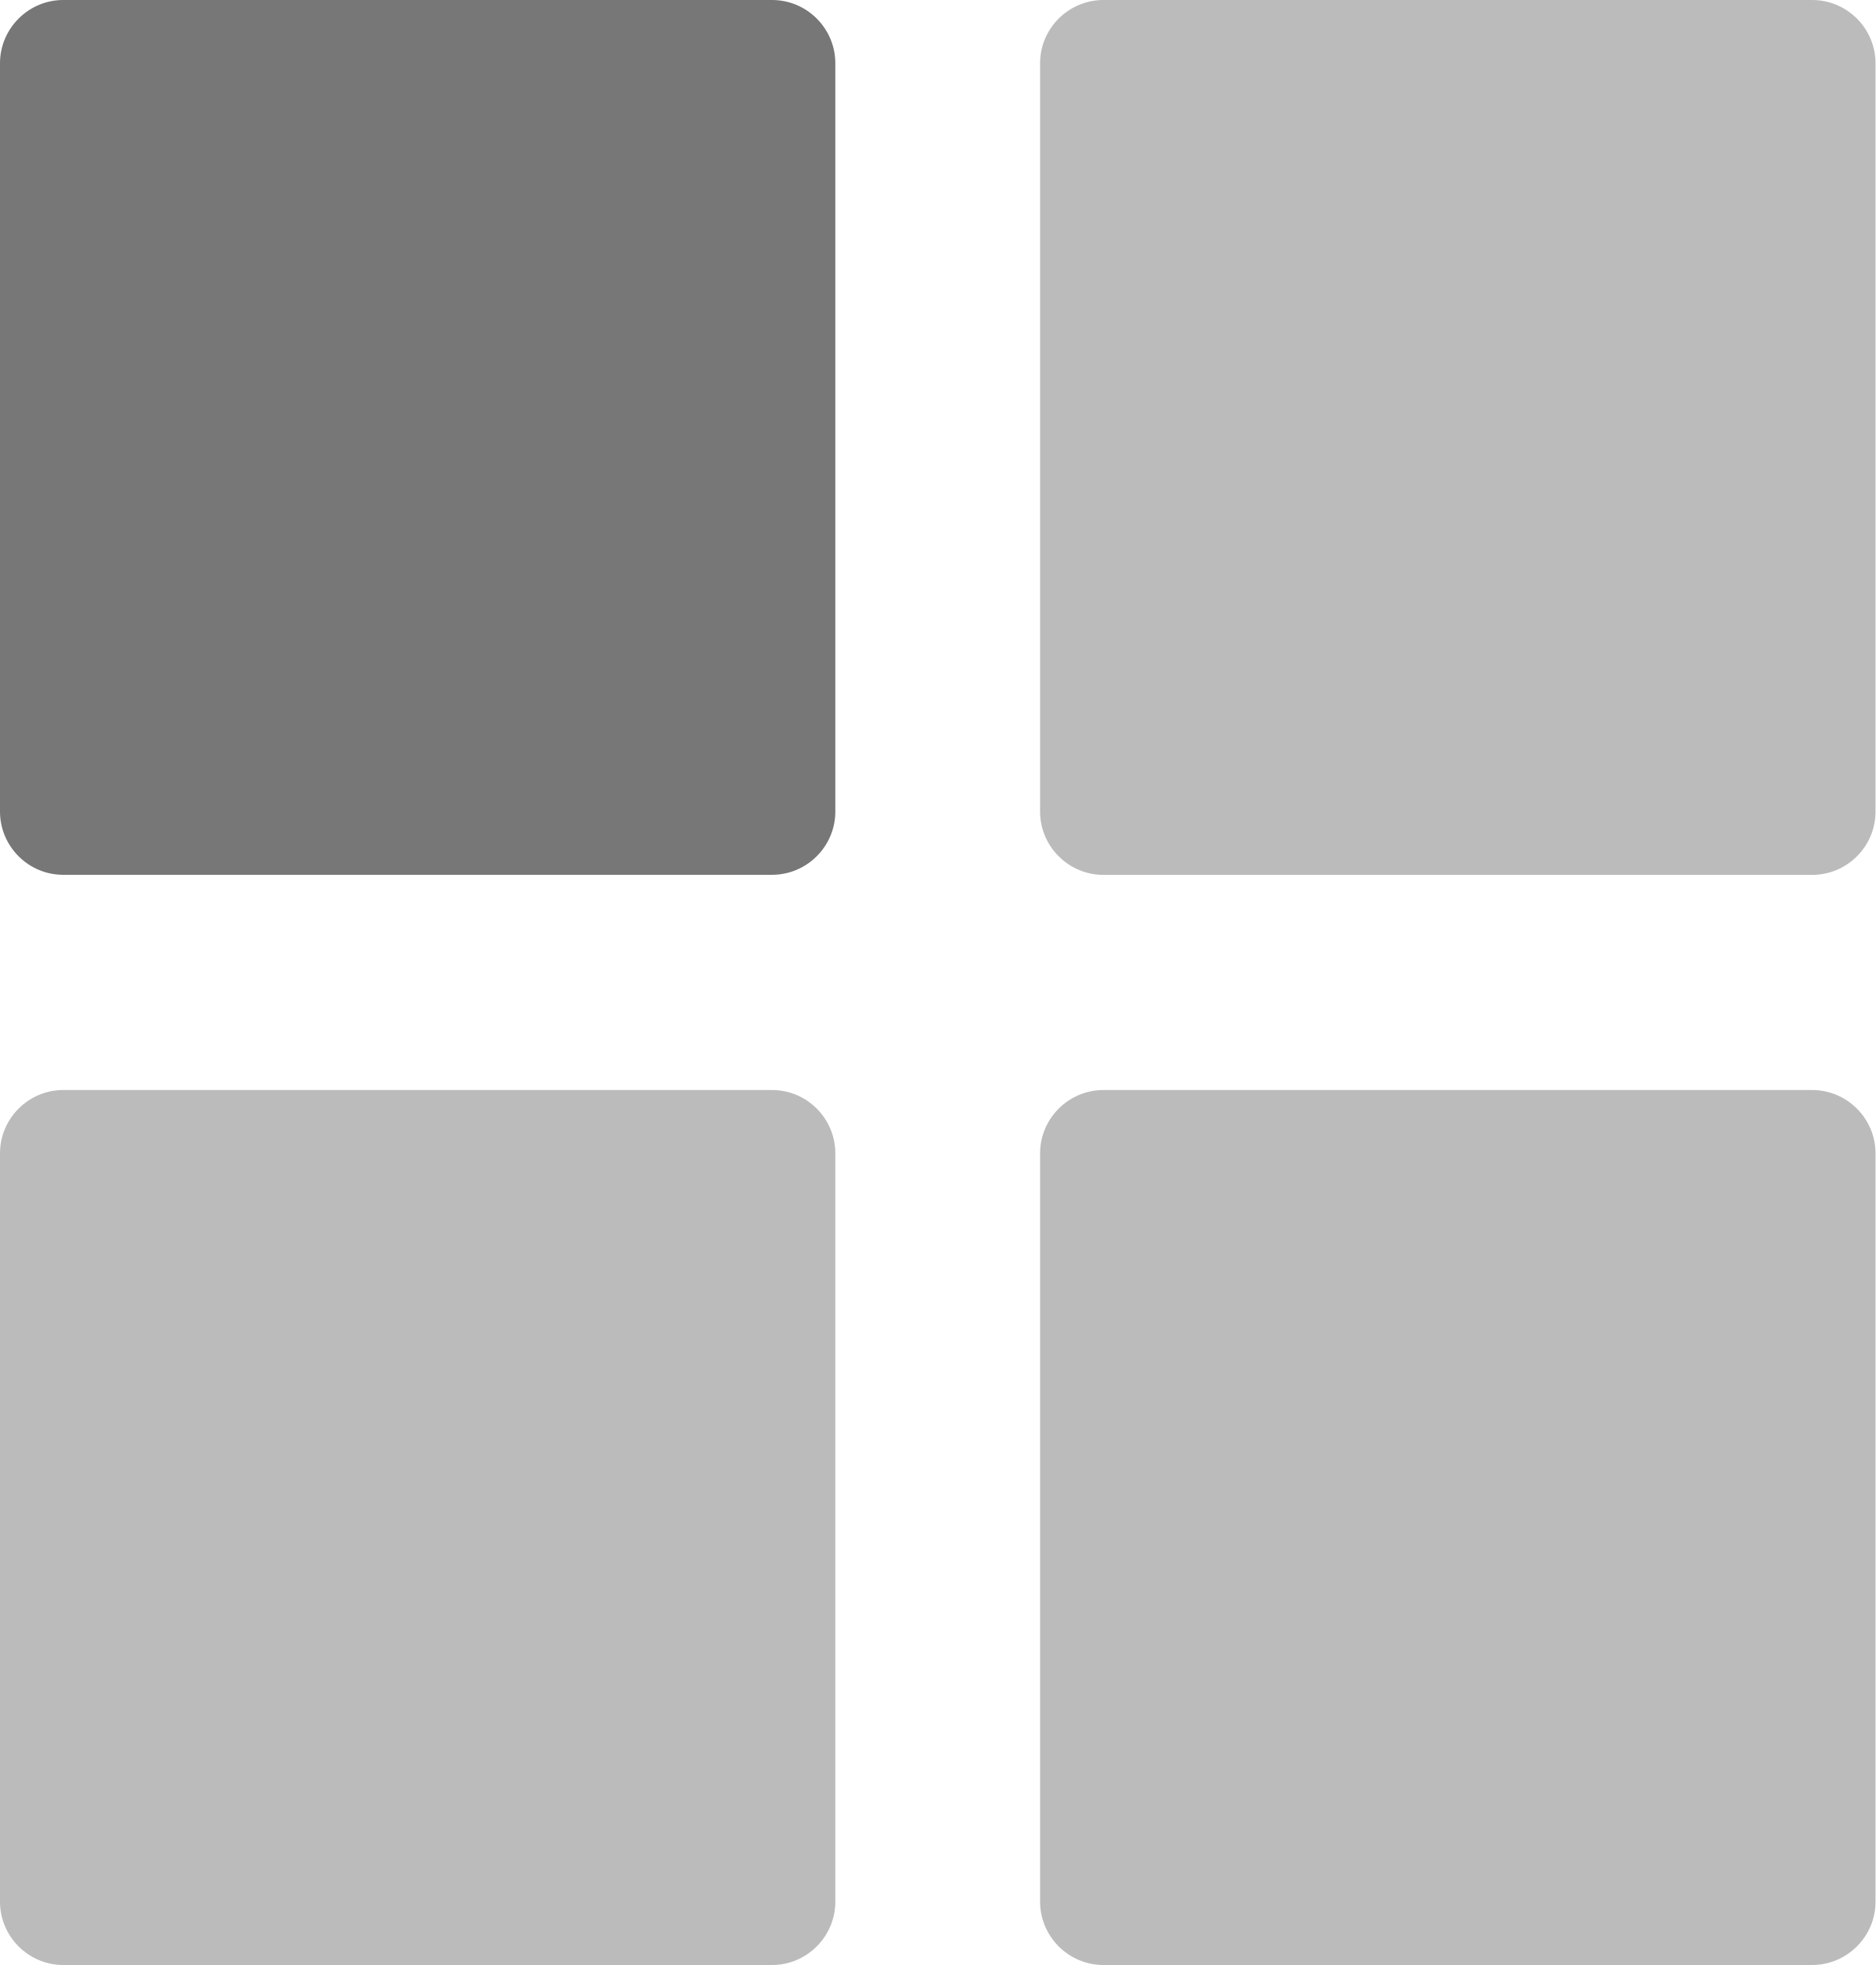
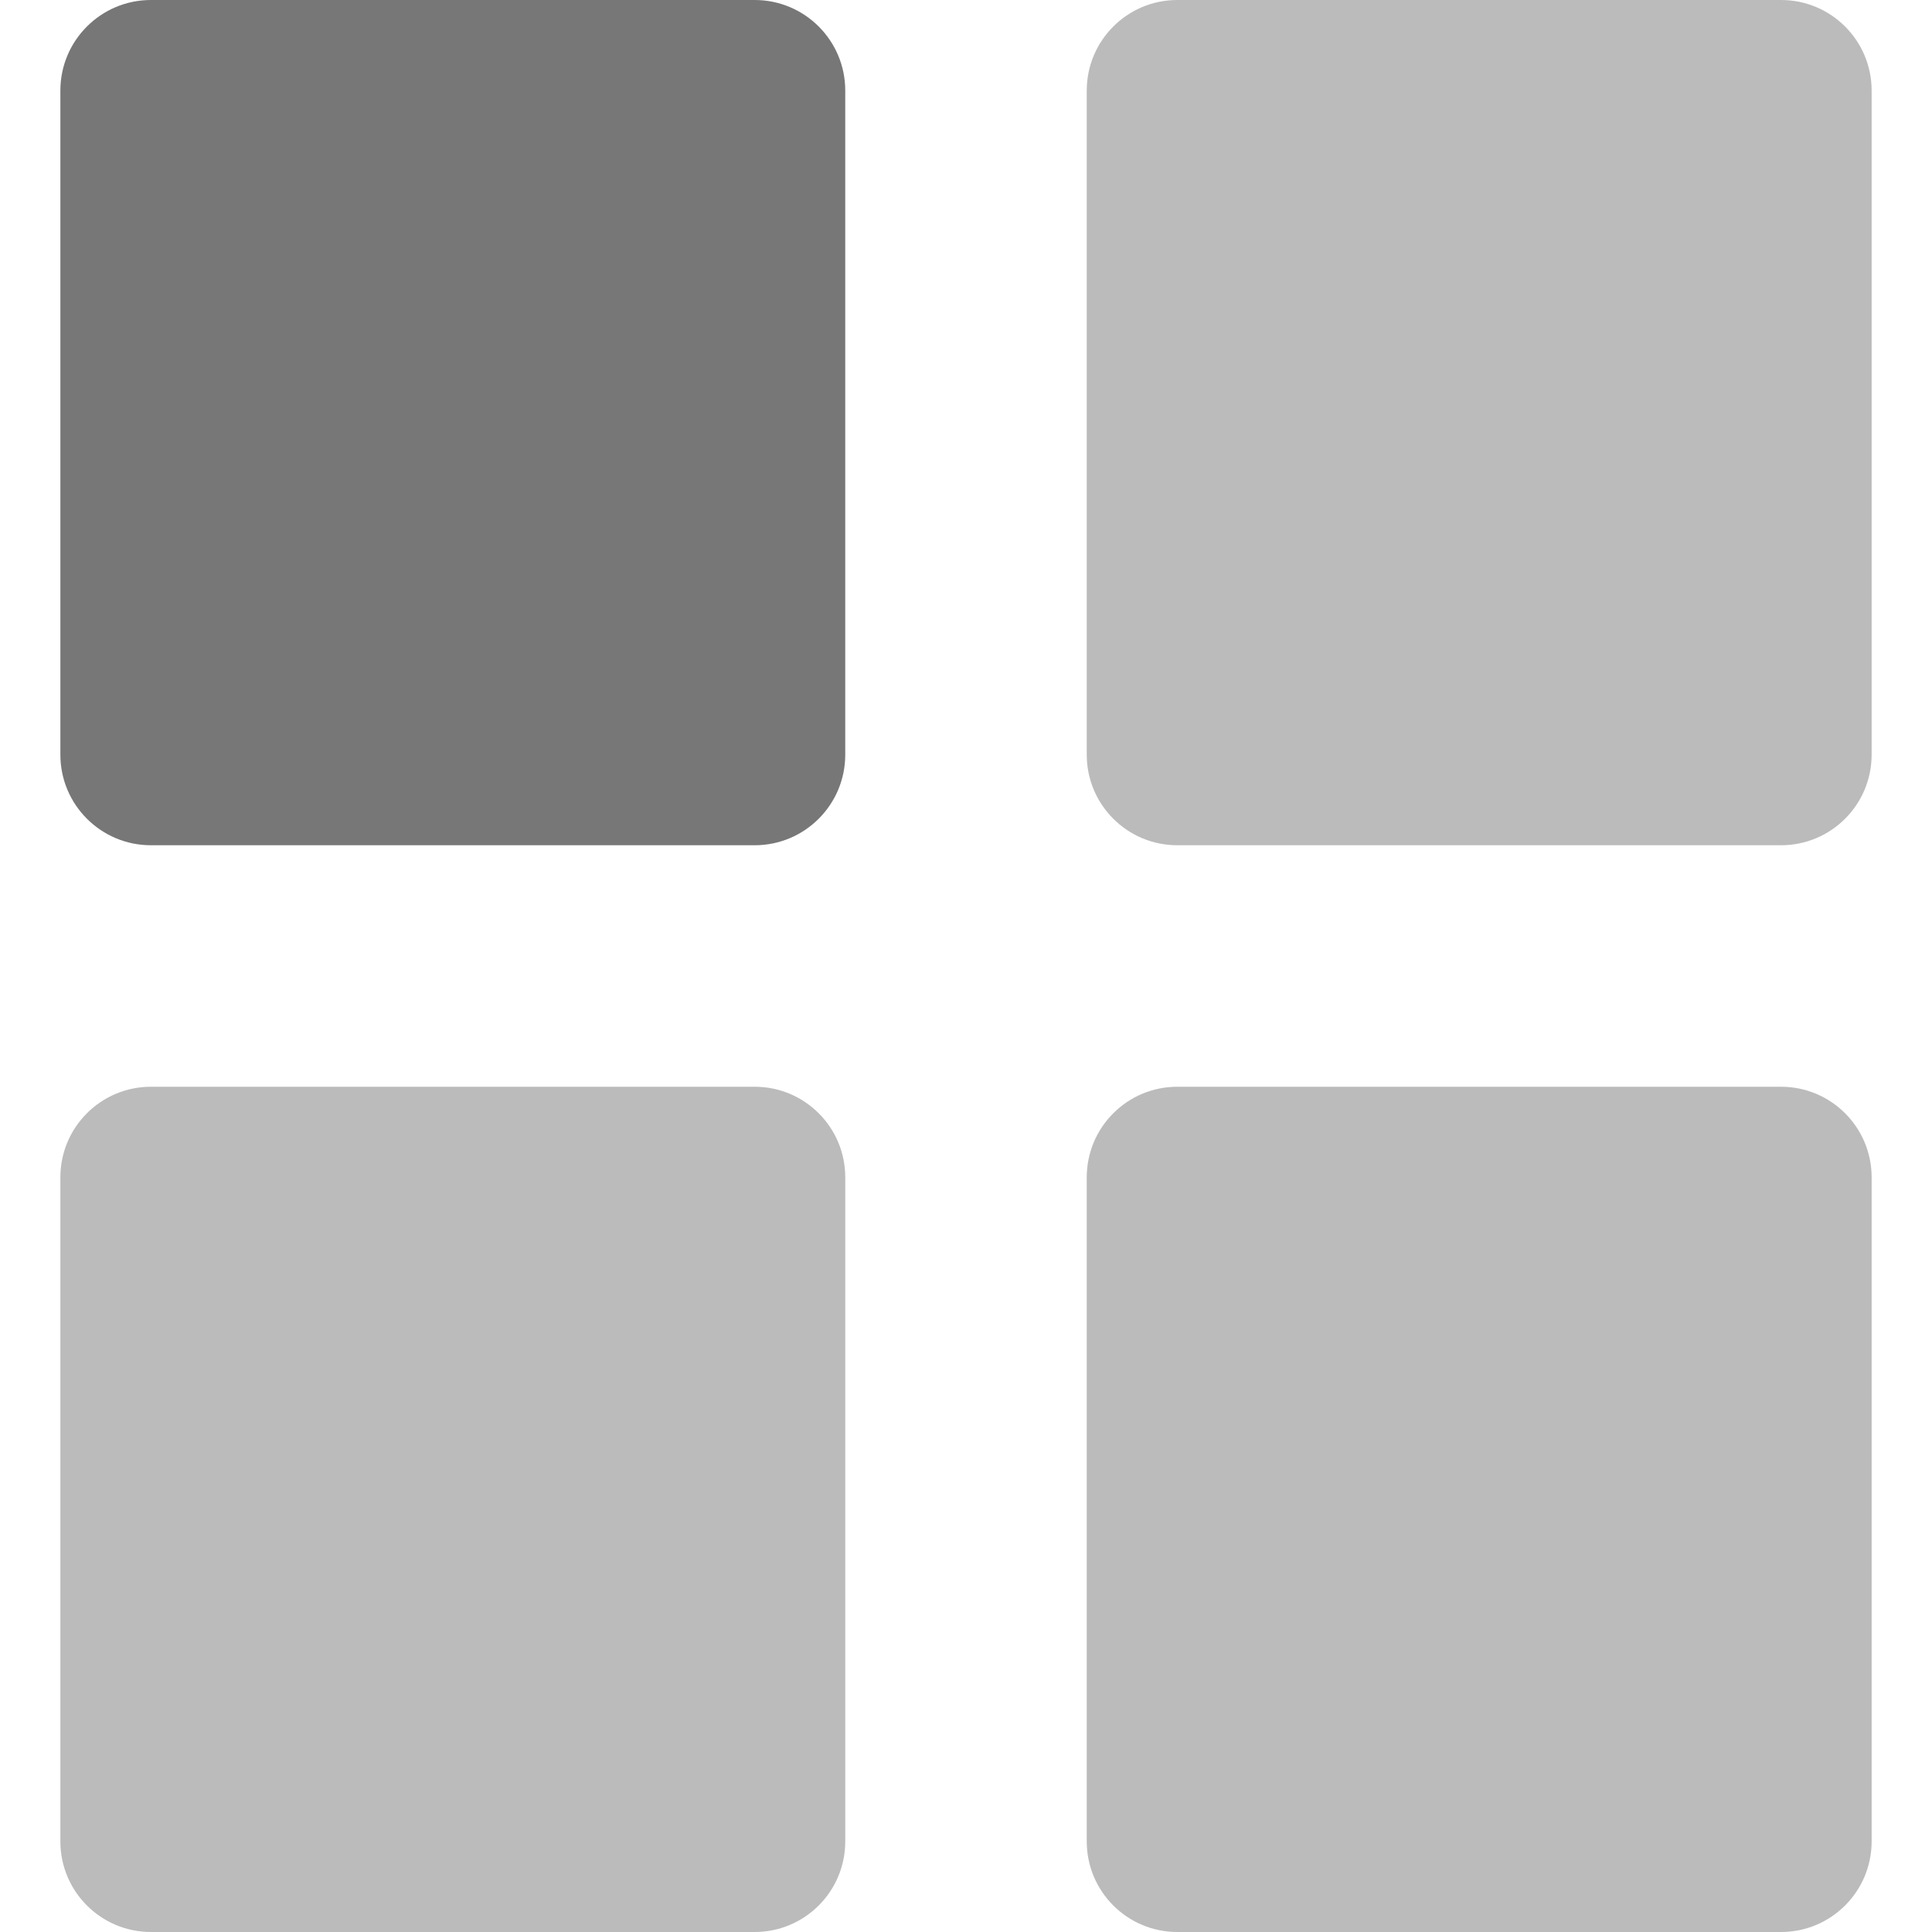
- <svg xmlns="http://www.w3.org/2000/svg" version="1.1" id="Ebene_1" x="0px" y="0px" width="21.002px" height="22.002px" viewBox="0 0 21.002 22.002" enable-background="new 0 0 21.002 22.002" xml:space="preserve">
-   <g opacity="0.5">
-     <path fill="#777777" d="M21.002,21.293c0,0.39-0.319,0.709-0.709,0.709h-7.937c-0.39,0-0.709-0.319-0.709-0.709v-8.379   c0-0.39,0.319-0.709,0.709-0.709h7.937c0.39,0,0.709,0.319,0.709,0.709V21.293z" />
-   </g>
-   <g opacity="0.5">
-     <path fill="#777777" d="M21.002,9.088c0,0.39-0.319,0.708-0.709,0.708h-7.937c-0.39,0-0.709-0.319-0.709-0.708V0.708   c0-0.39,0.319-0.708,0.709-0.708h7.937c0.39,0,0.709,0.319,0.709,0.708V9.088z" />
-   </g>
-   <g opacity="0.5">
-     <path fill="#777777" d="M9.354,21.293c0,0.39-0.319,0.709-0.708,0.709H0.708C0.319,22.002,0,21.683,0,21.293v-8.379   c0-0.39,0.319-0.709,0.708-0.709h7.938c0.39,0,0.708,0.319,0.708,0.709V21.293z" />
-   </g>
-   <g>
-     <path fill="#777777" d="M9.354,9.087c0,0.39-0.319,0.708-0.708,0.708H0.708C0.319,9.796,0,9.477,0,9.087V0.708   C0,0.319,0.319,0,0.708,0h7.938c0.39,0,0.708,0.319,0.708,0.708V9.087z" />
-   </g>
+ <svg xmlns="http://www.w3.org/2000/svg" width="64" height="64" version="1.1" viewBox="0 0 64 64">
+   <rect x="2" y="0" width="26" height="28" rx="3" ry="3" fill="#777777" />
+   <rect x="36" y="0" width="26" height="28" rx="3" ry="3" fill="#777777" opacity="0.5" />
+   <rect x="2" y="36" width="26" height="28" rx="3" ry="3" fill="#777777" opacity="0.5" />
+   <rect x="36" y="36" width="26" height="28" rx="3" ry="3" fill="#777777" opacity="0.5" />
</svg>
